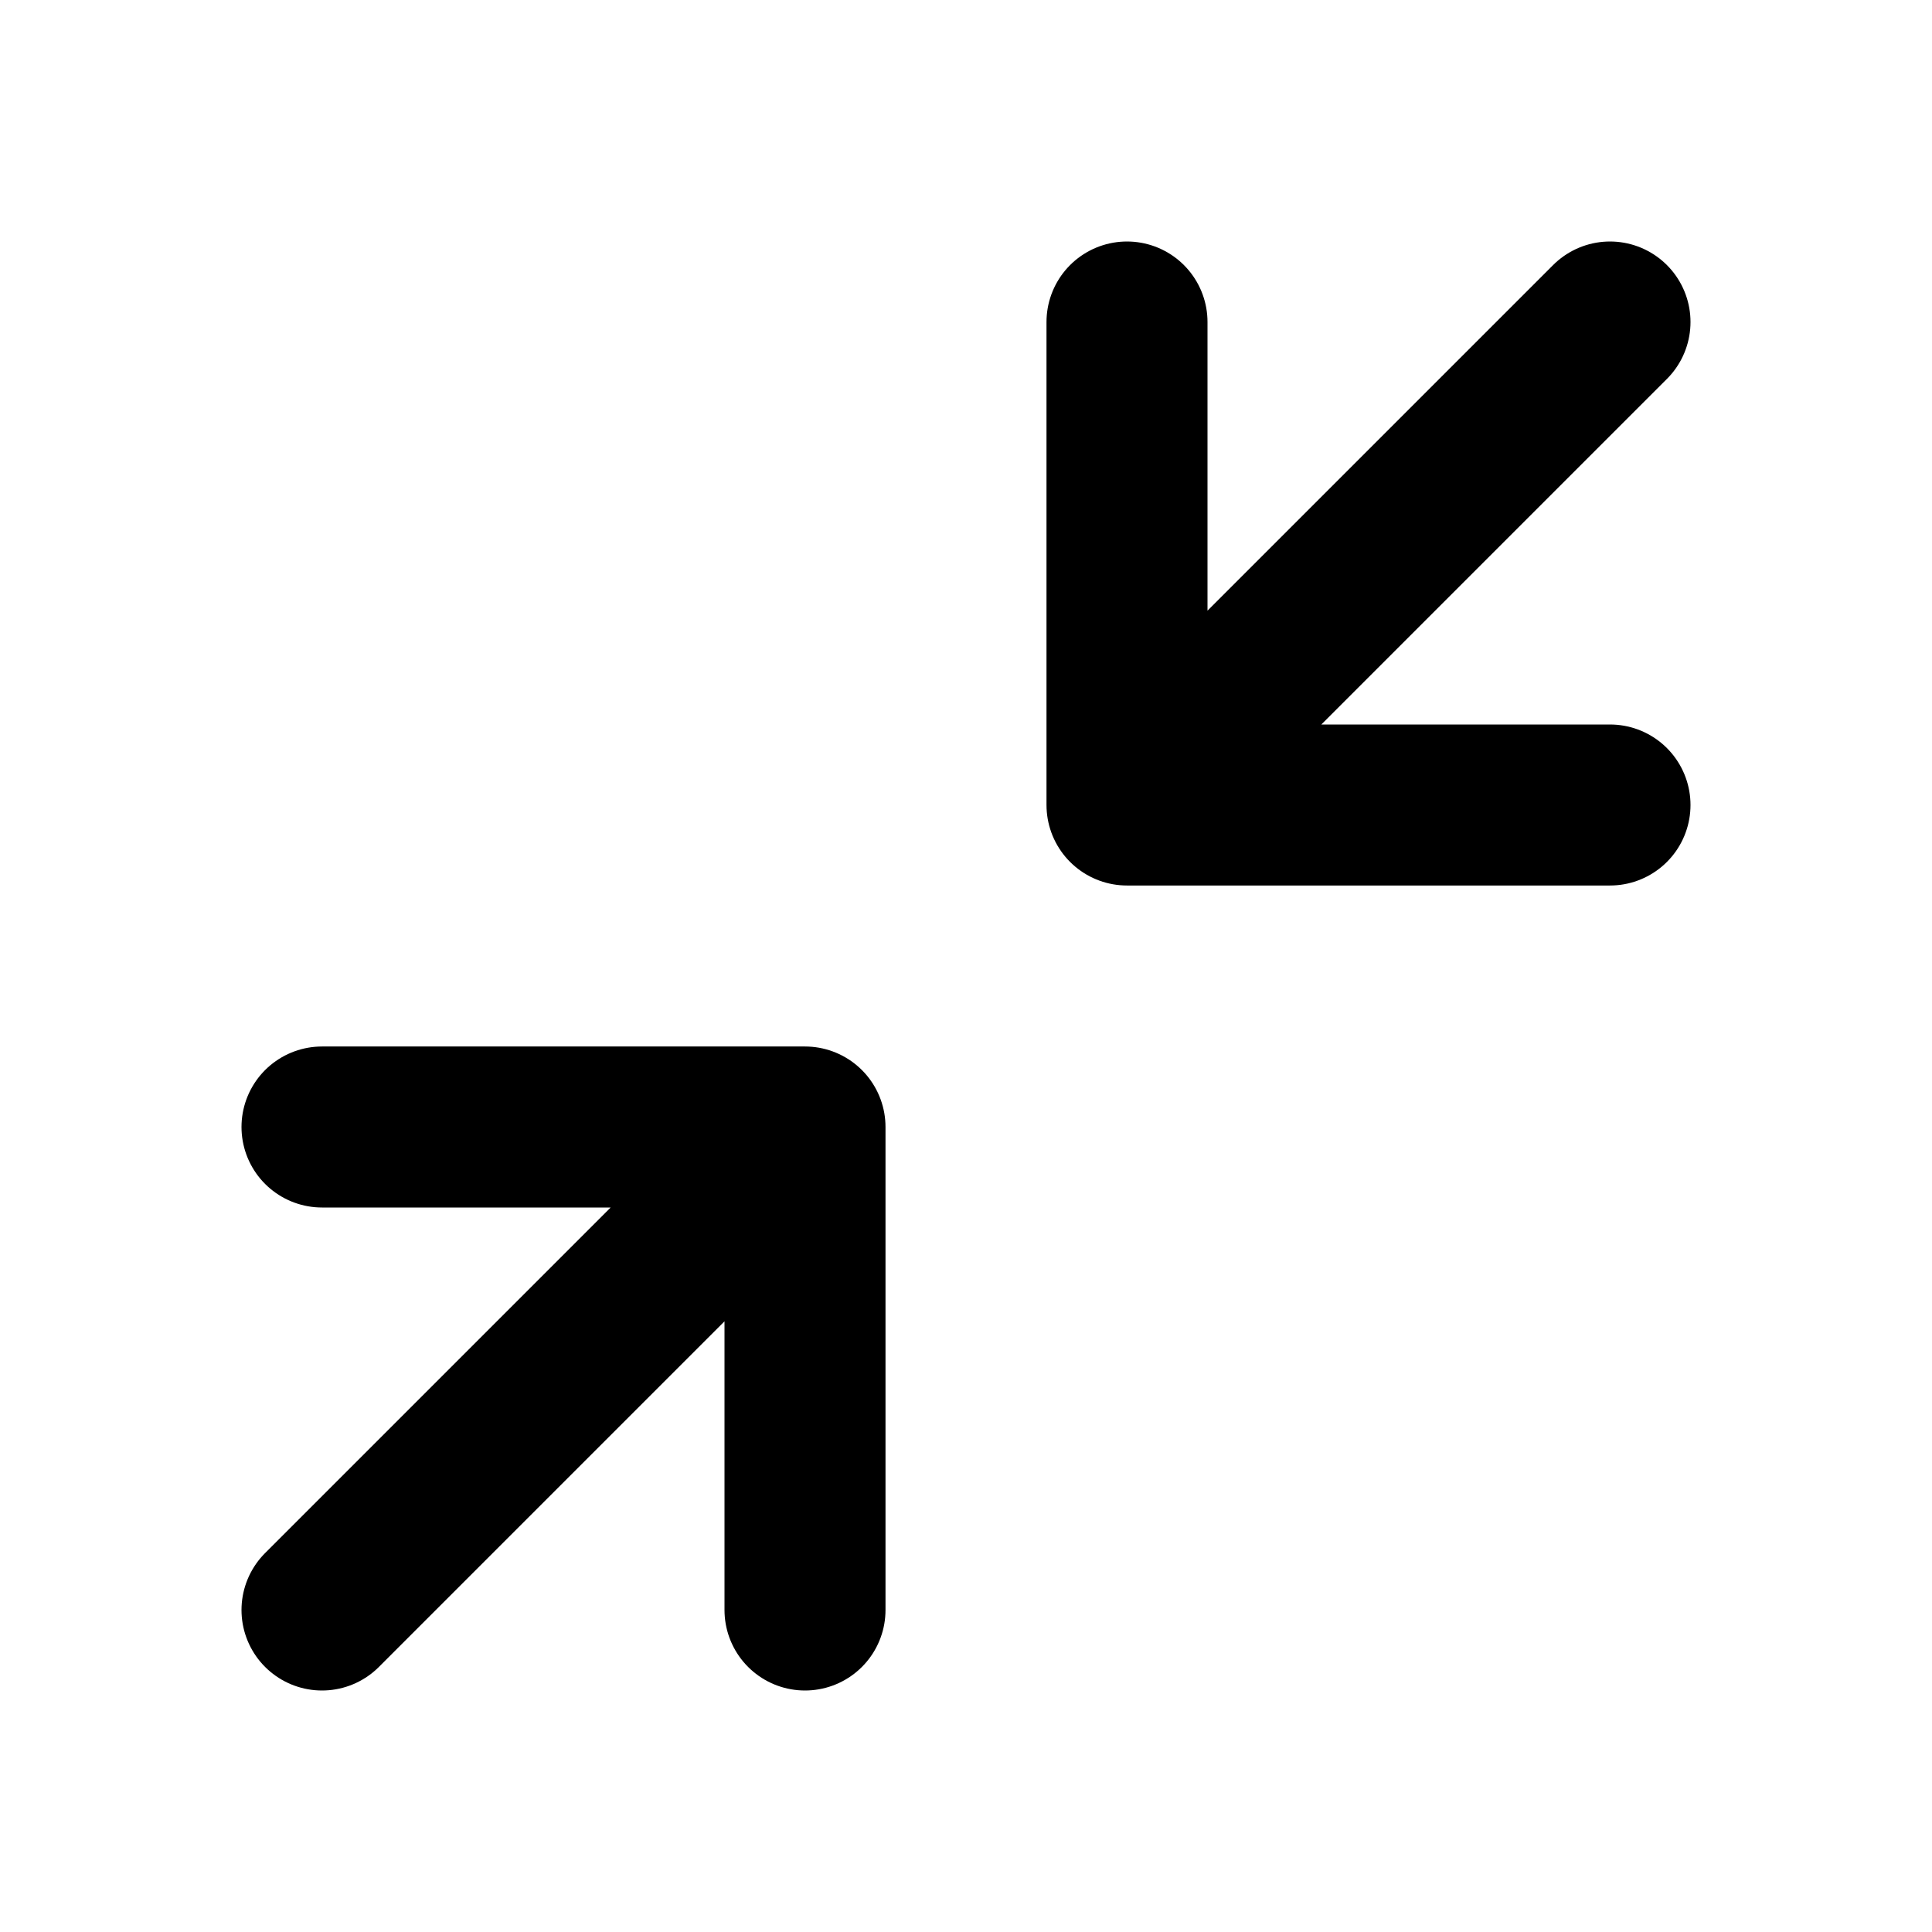
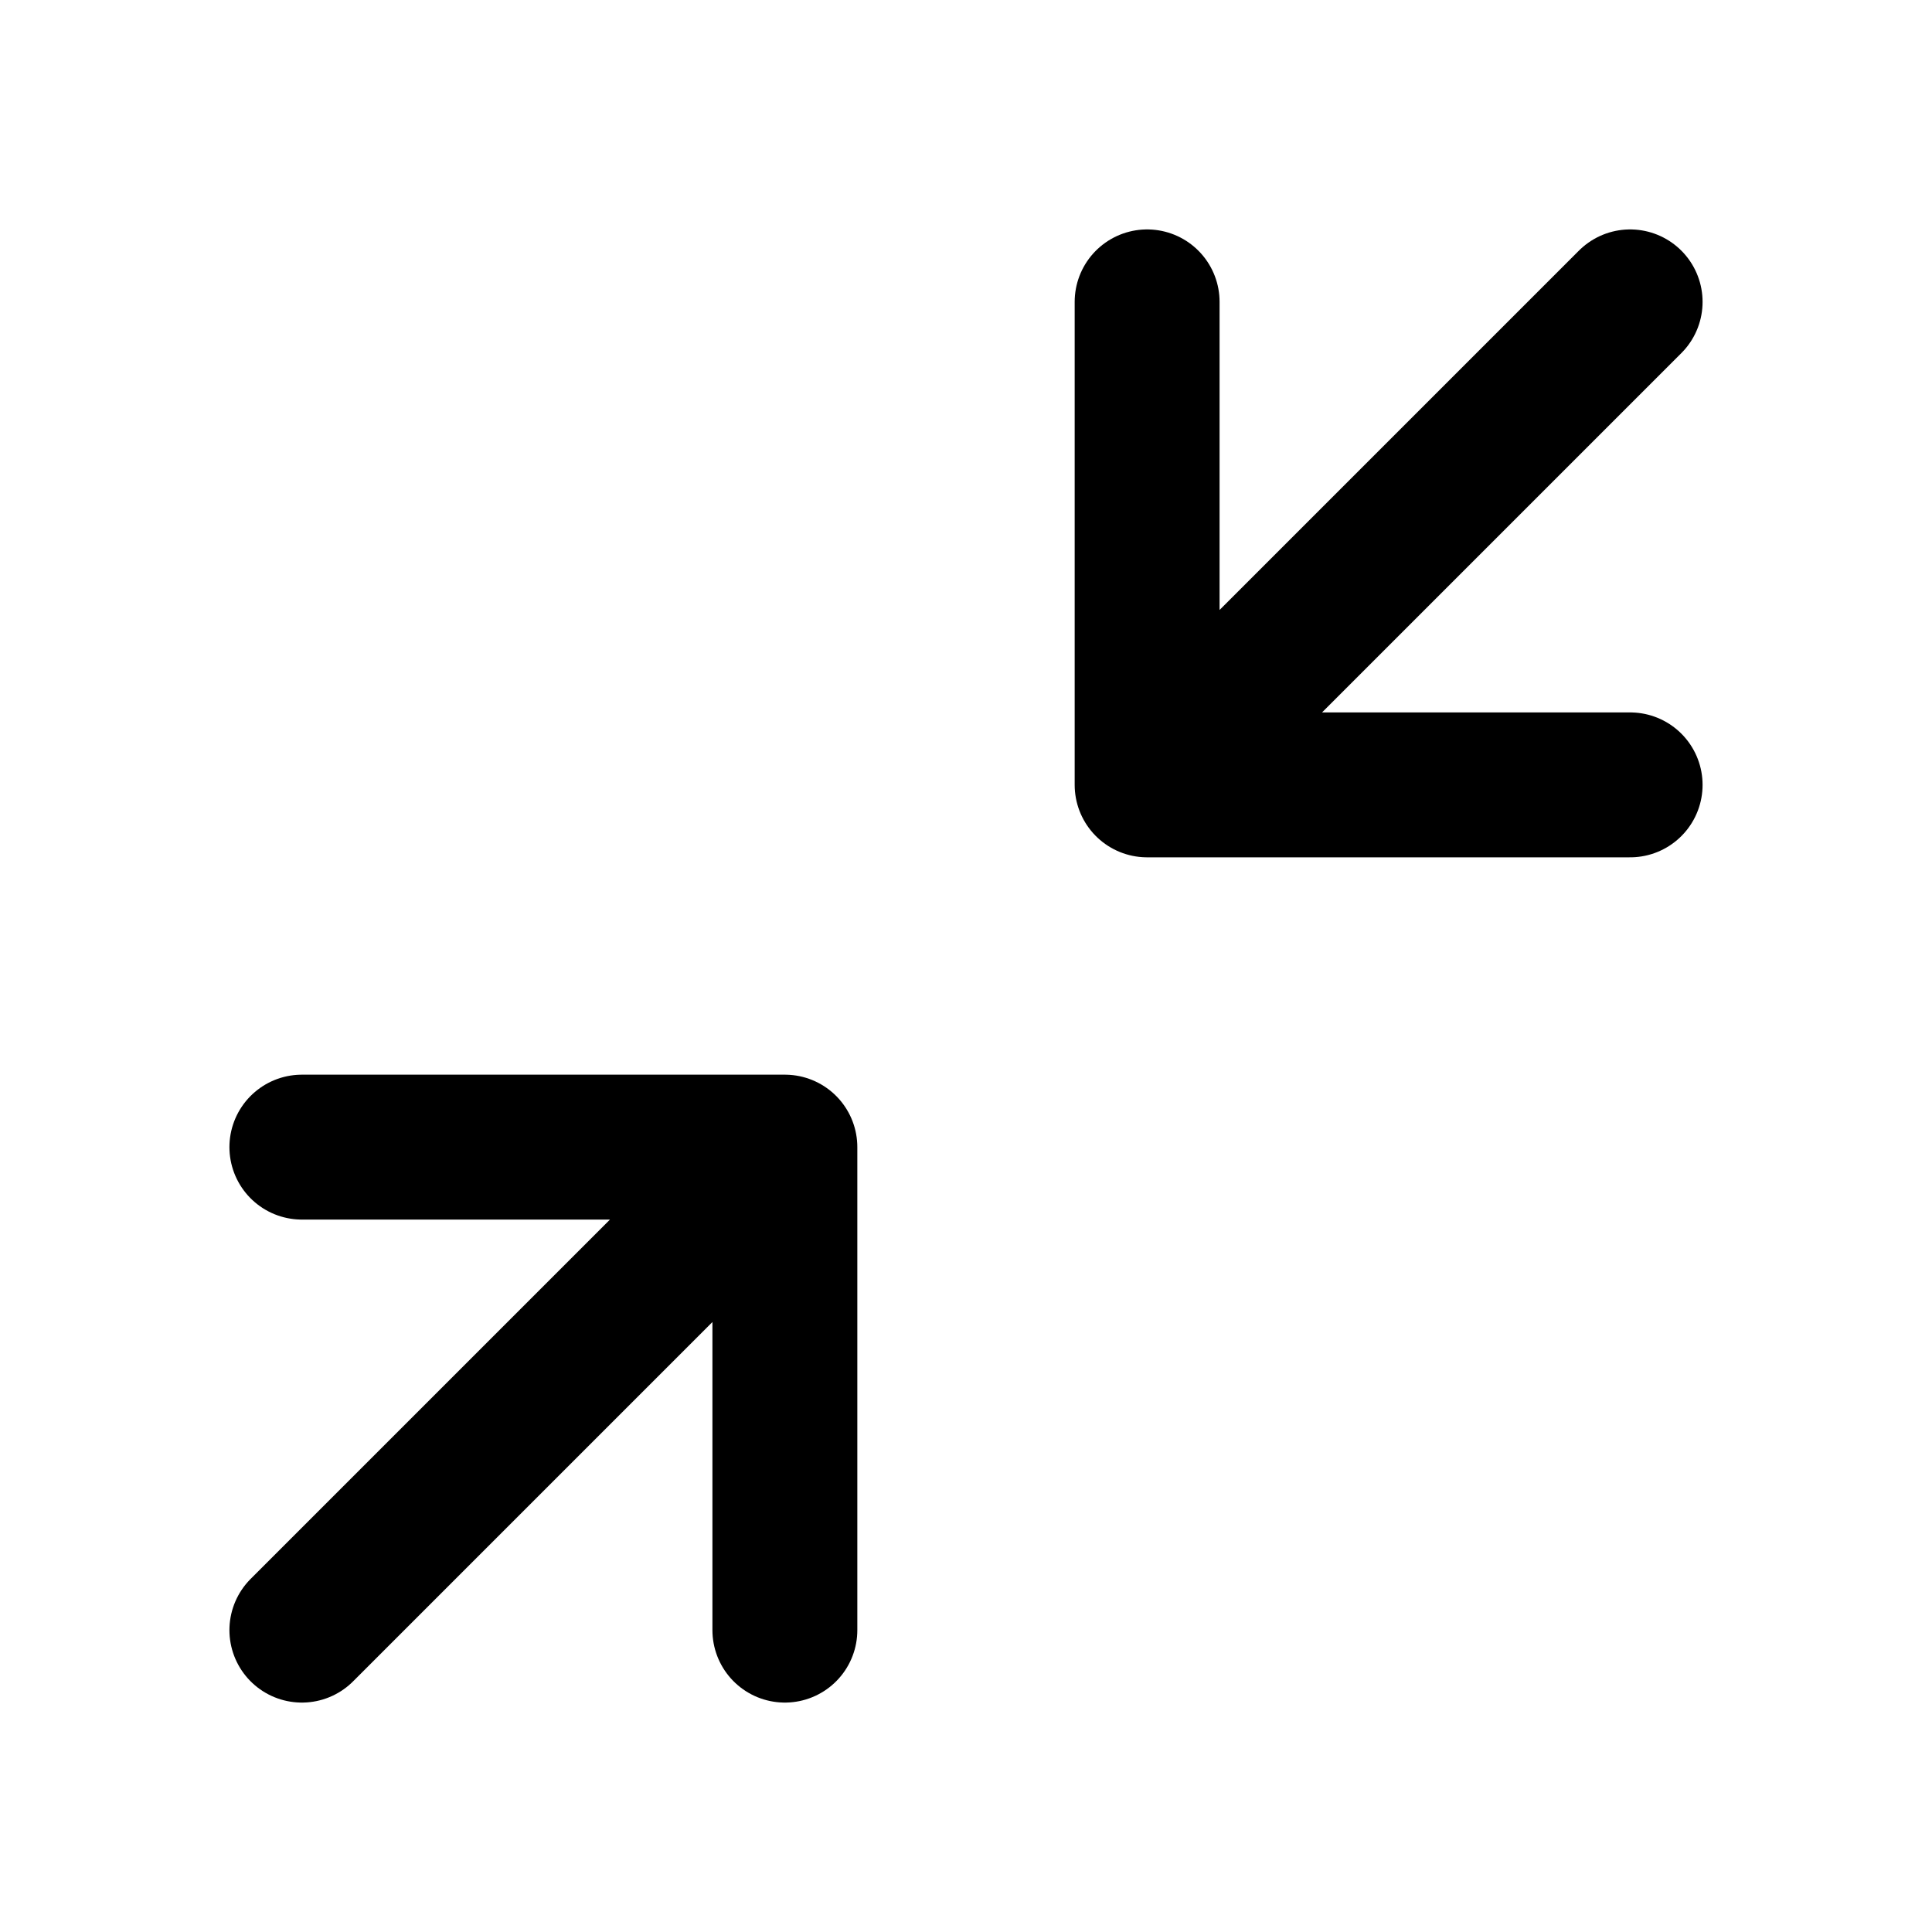
- <svg xmlns="http://www.w3.org/2000/svg" viewBox="0 0 24 24" fill="none" stroke="currentColor" stroke-width="2" stroke-linecap="round" stroke-linejoin="round">
-   <path d="M20 10h-6V4m0 6 6-6M4 14h6v6m0-6-6 6" />
+ <svg xmlns="http://www.w3.org/2000/svg" viewBox="0 0 16 16" fill="none" stroke="#000" stroke-width="1.2" stroke-linecap="round" stroke-linejoin="round">
+   <path d="M13.5 6.5h-4v-4m0 4 4-4M2.5 9.5h4v4m0-4-4 4" />
</svg>
